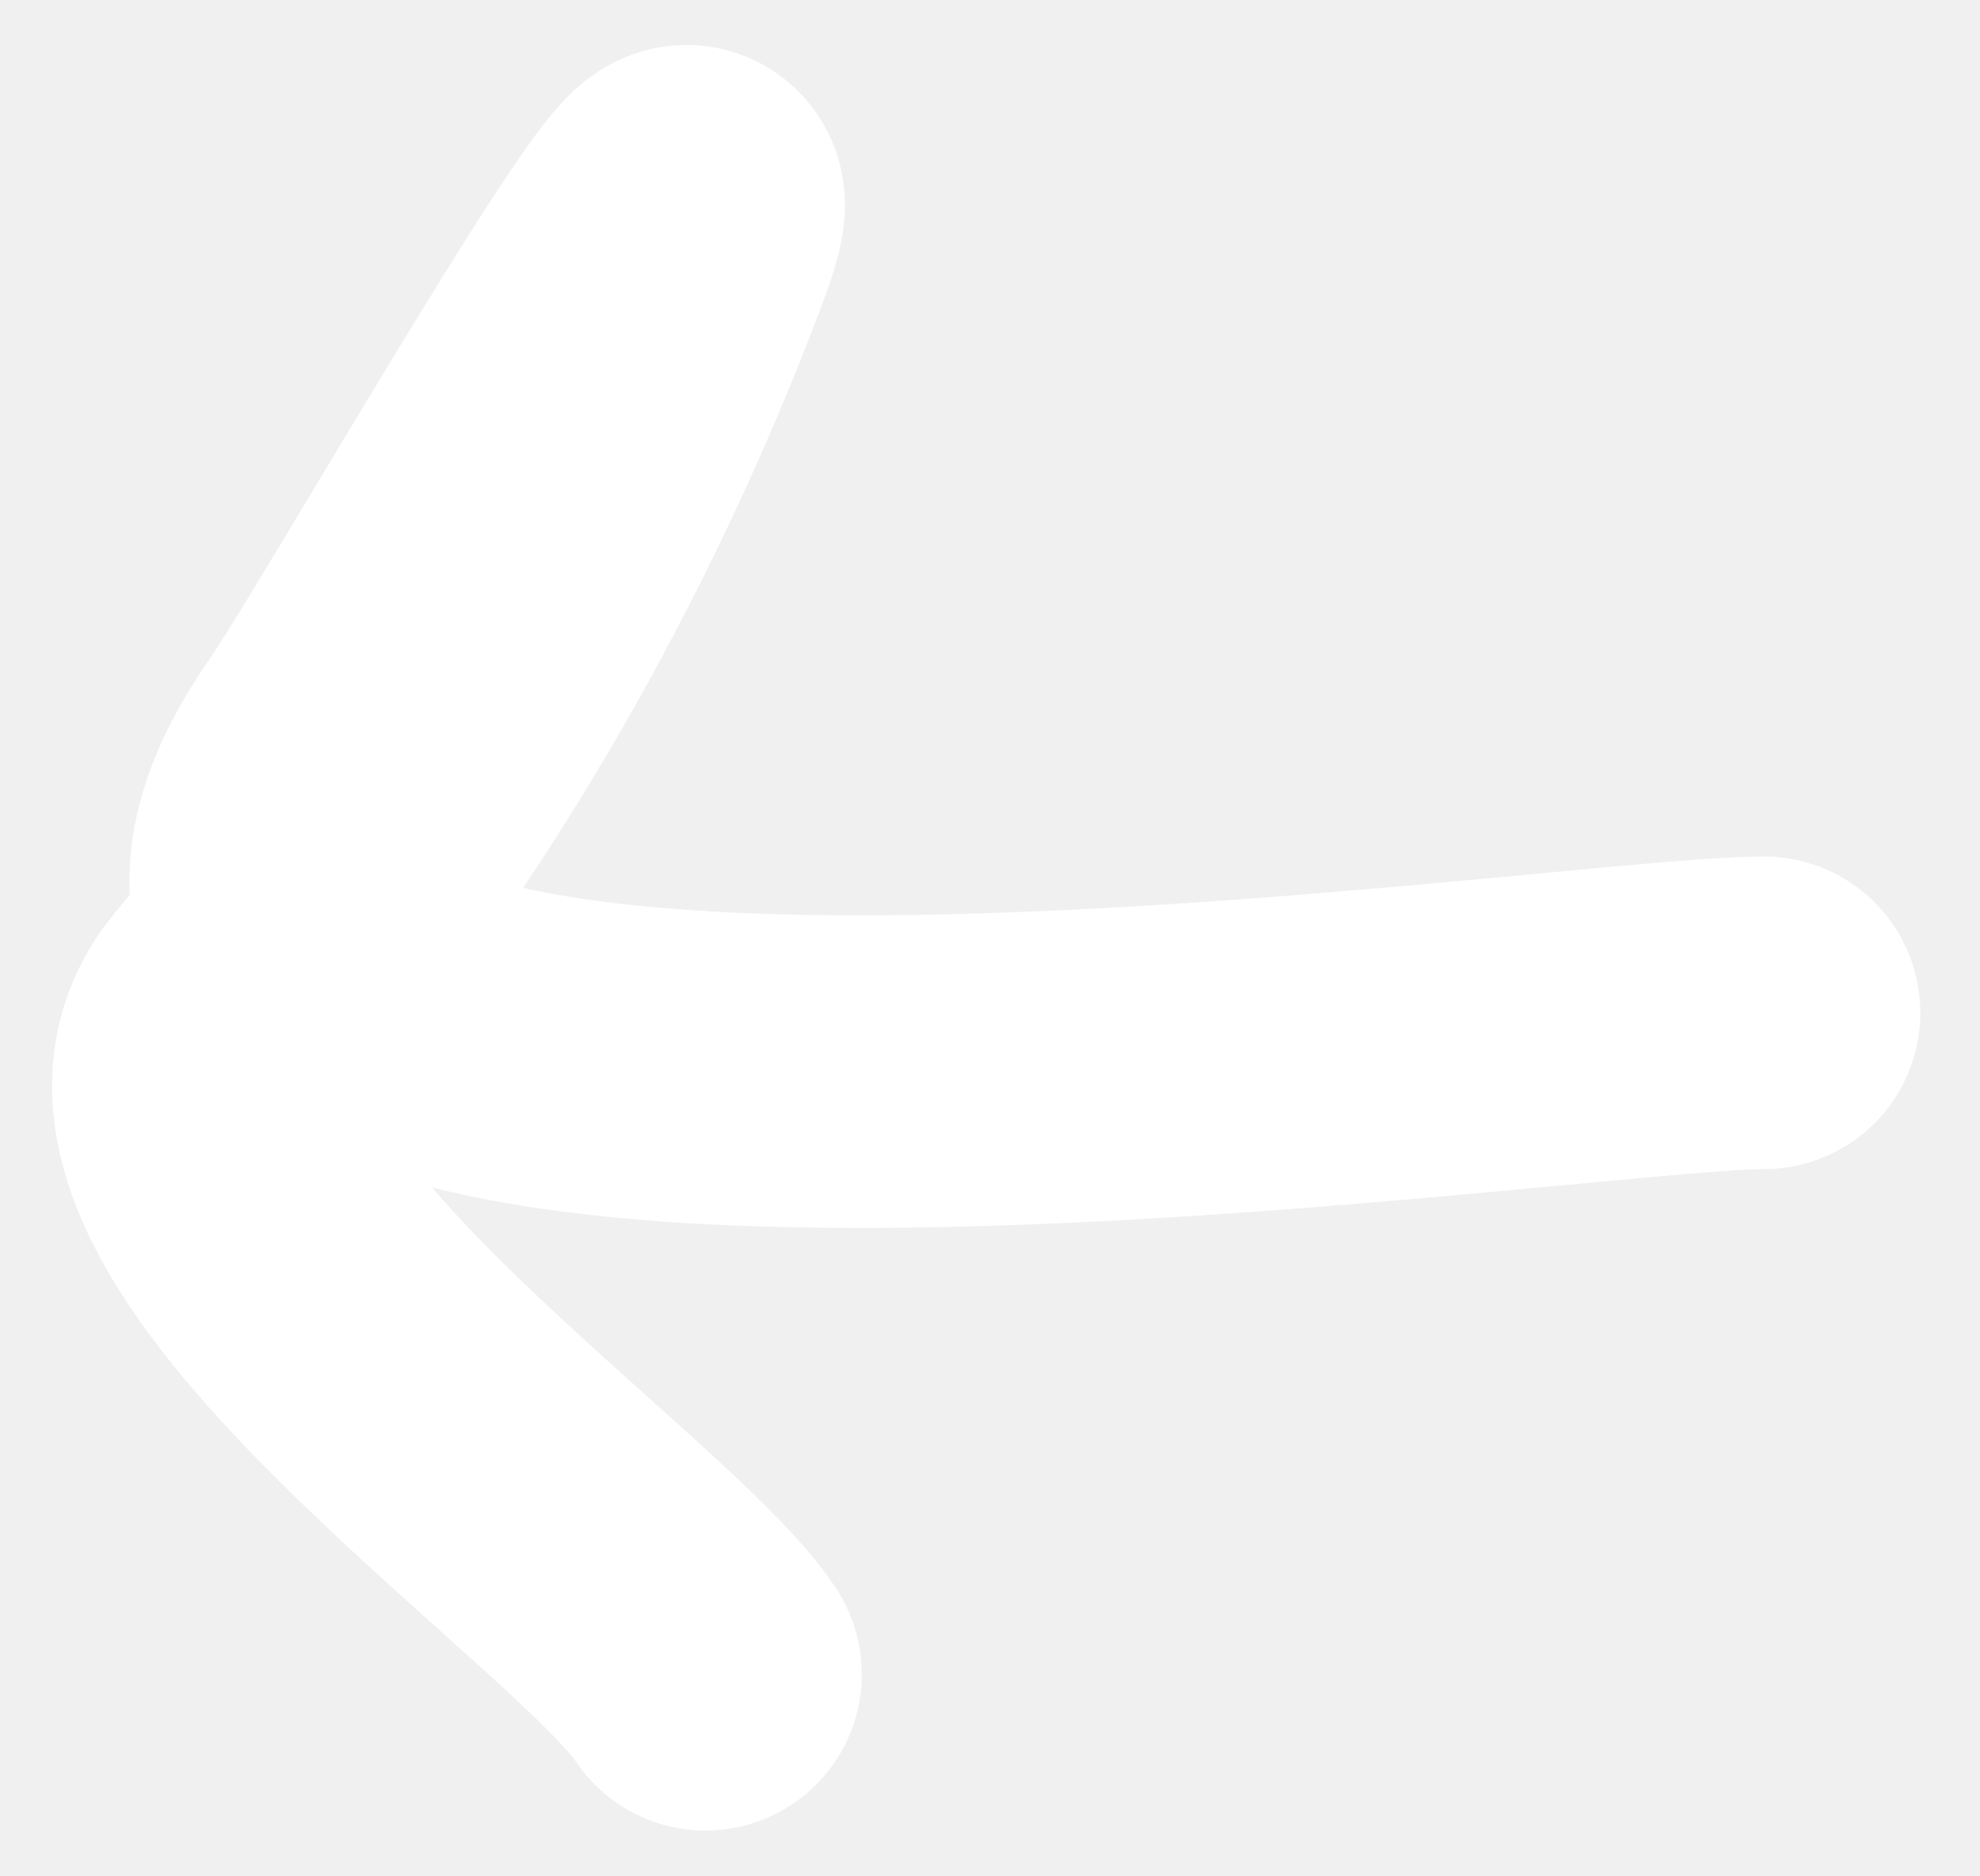
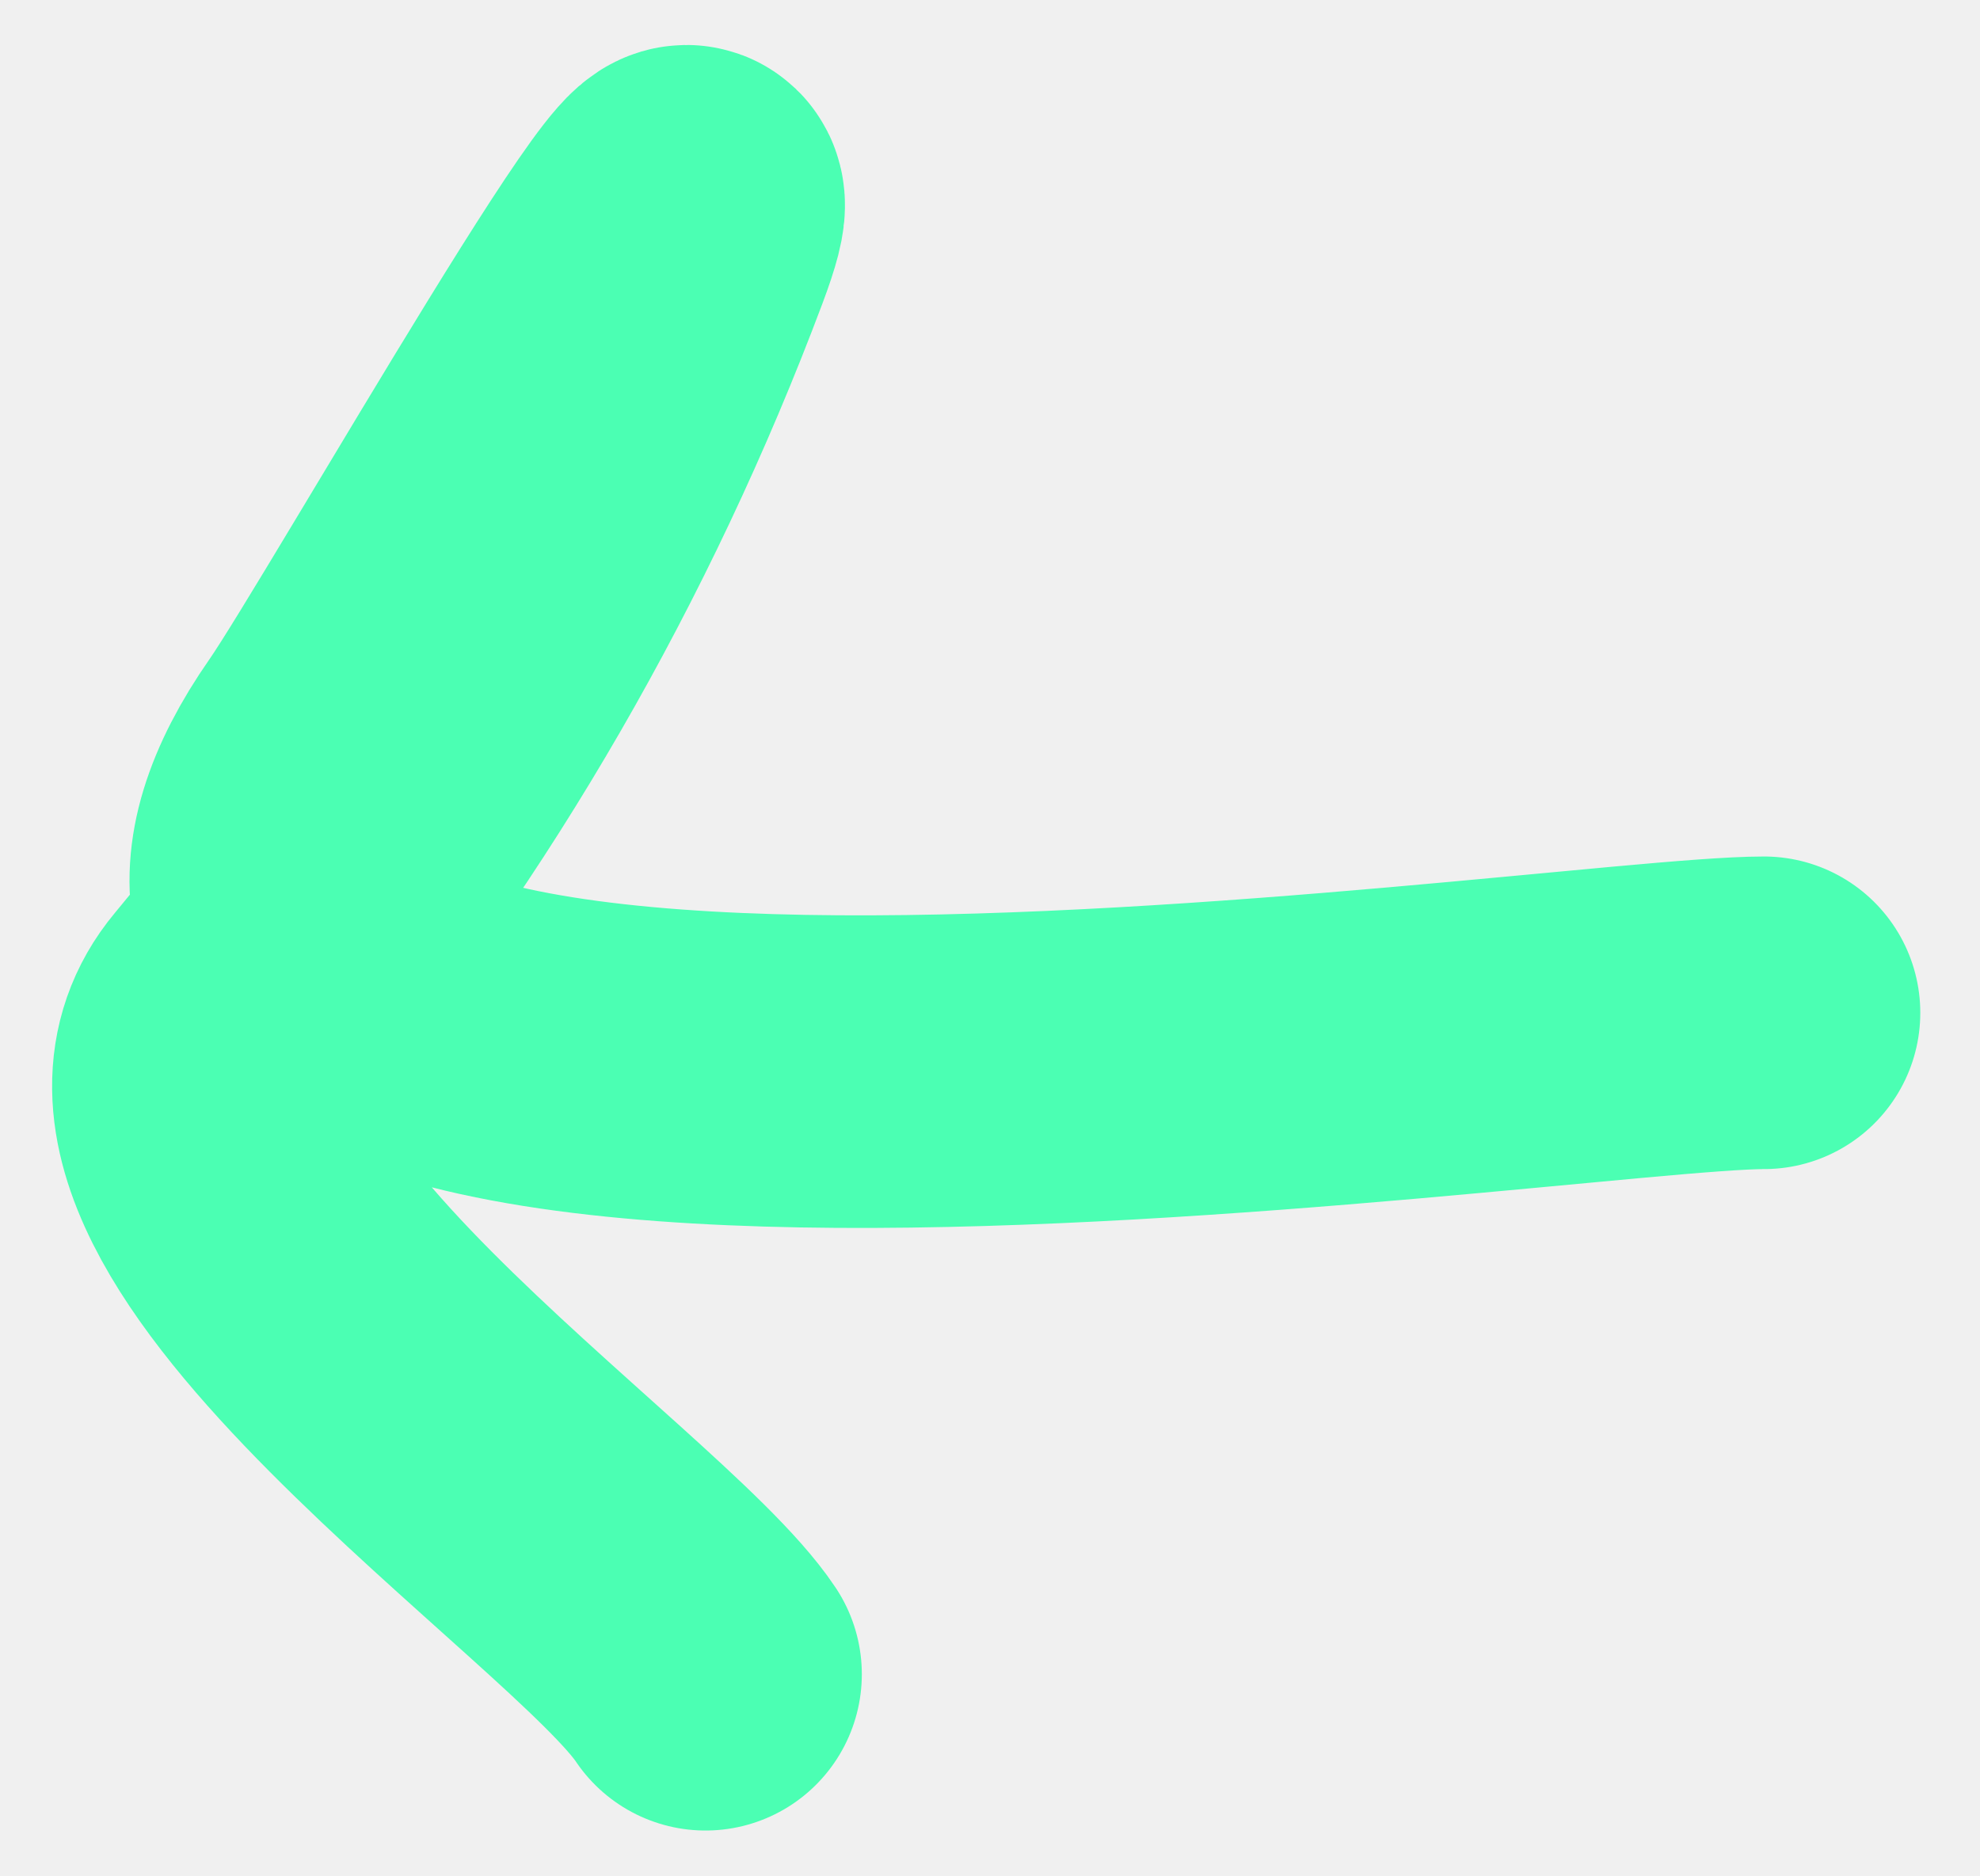
<svg xmlns="http://www.w3.org/2000/svg" width="19" height="18" viewBox="0 0 19 18" fill="none">
-   <path d="M16.927 9.72C14.88 9.72 -0.165 12.071 3.243 7.181C3.839 6.326 7.29 0.246 6.488 2.385C5.473 5.091 4.018 7.605 2.256 9.72C0.81 11.455 5.922 14.796 6.77 16.068" stroke="white" stroke-width="3" stroke-linecap="round" />
+   <path d="M16.927 9.72C14.88 9.72 -0.165 12.071 3.243 7.181C3.839 6.326 7.29 0.246 6.488 2.385C5.473 5.091 4.018 7.605 2.256 9.72C0.81 11.455 5.922 14.796 6.77 16.068" stroke="#4BFFB3" stroke-width="3" stroke-linecap="round" />
</svg>
